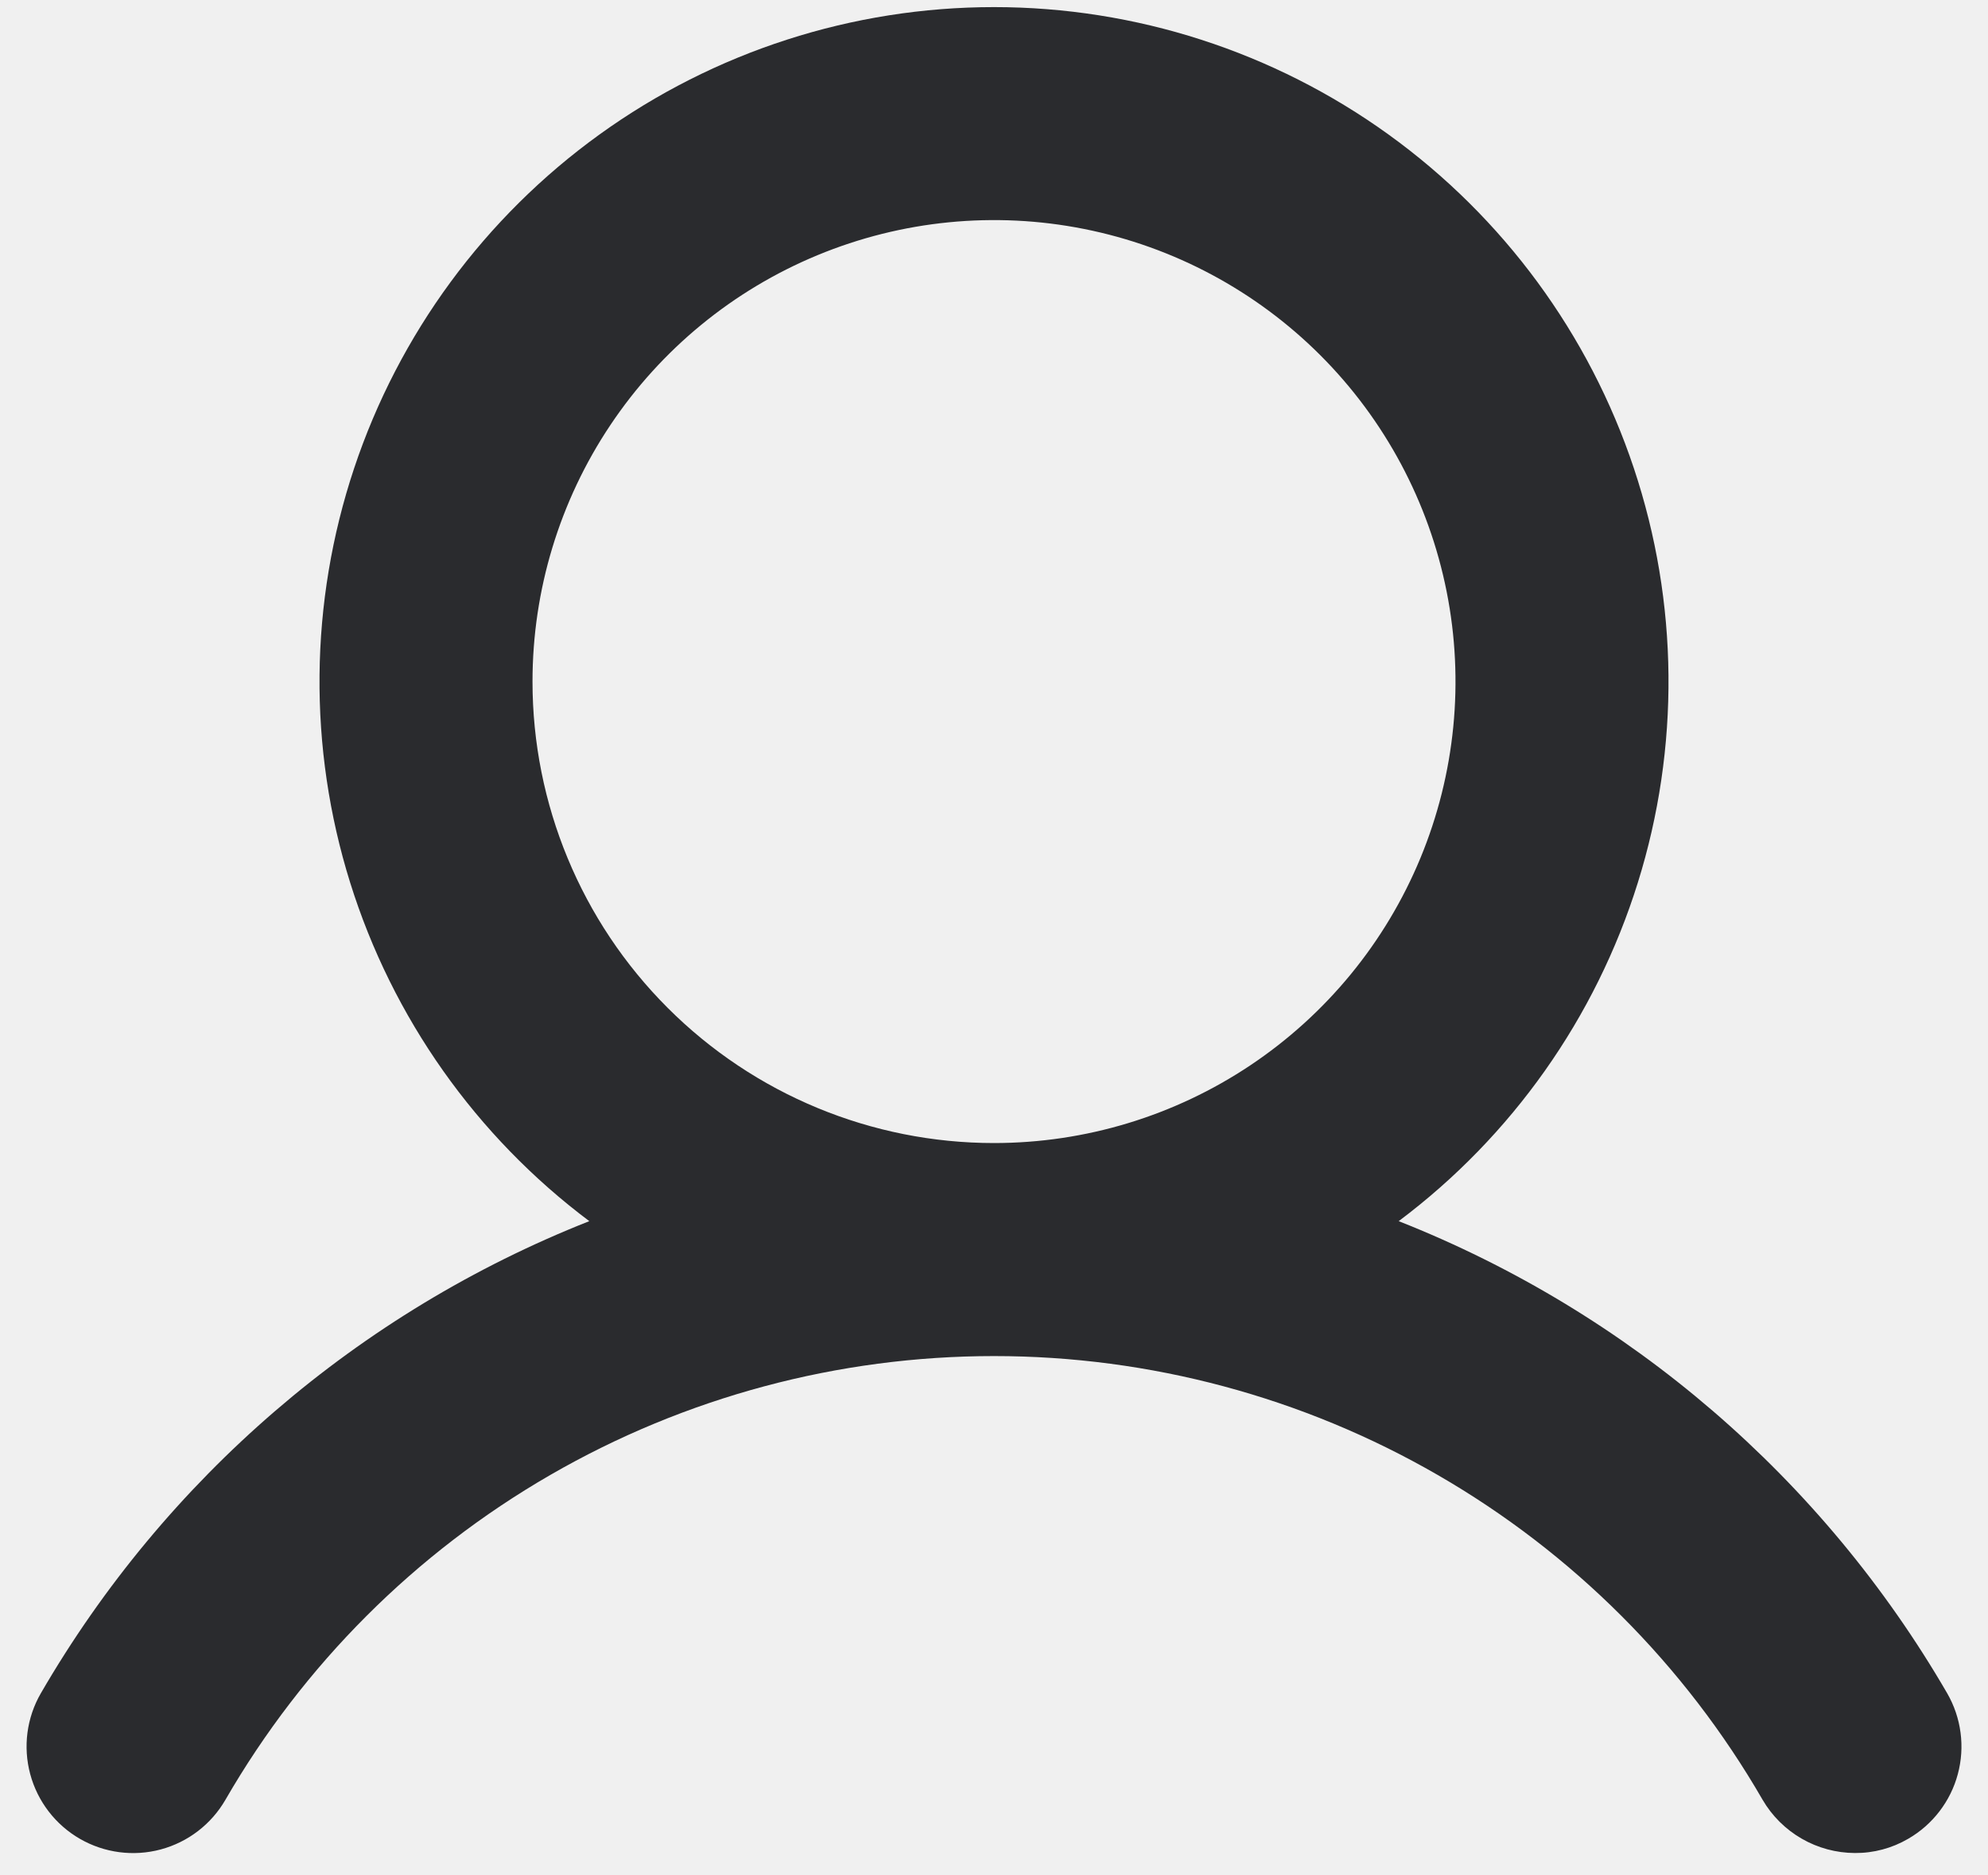
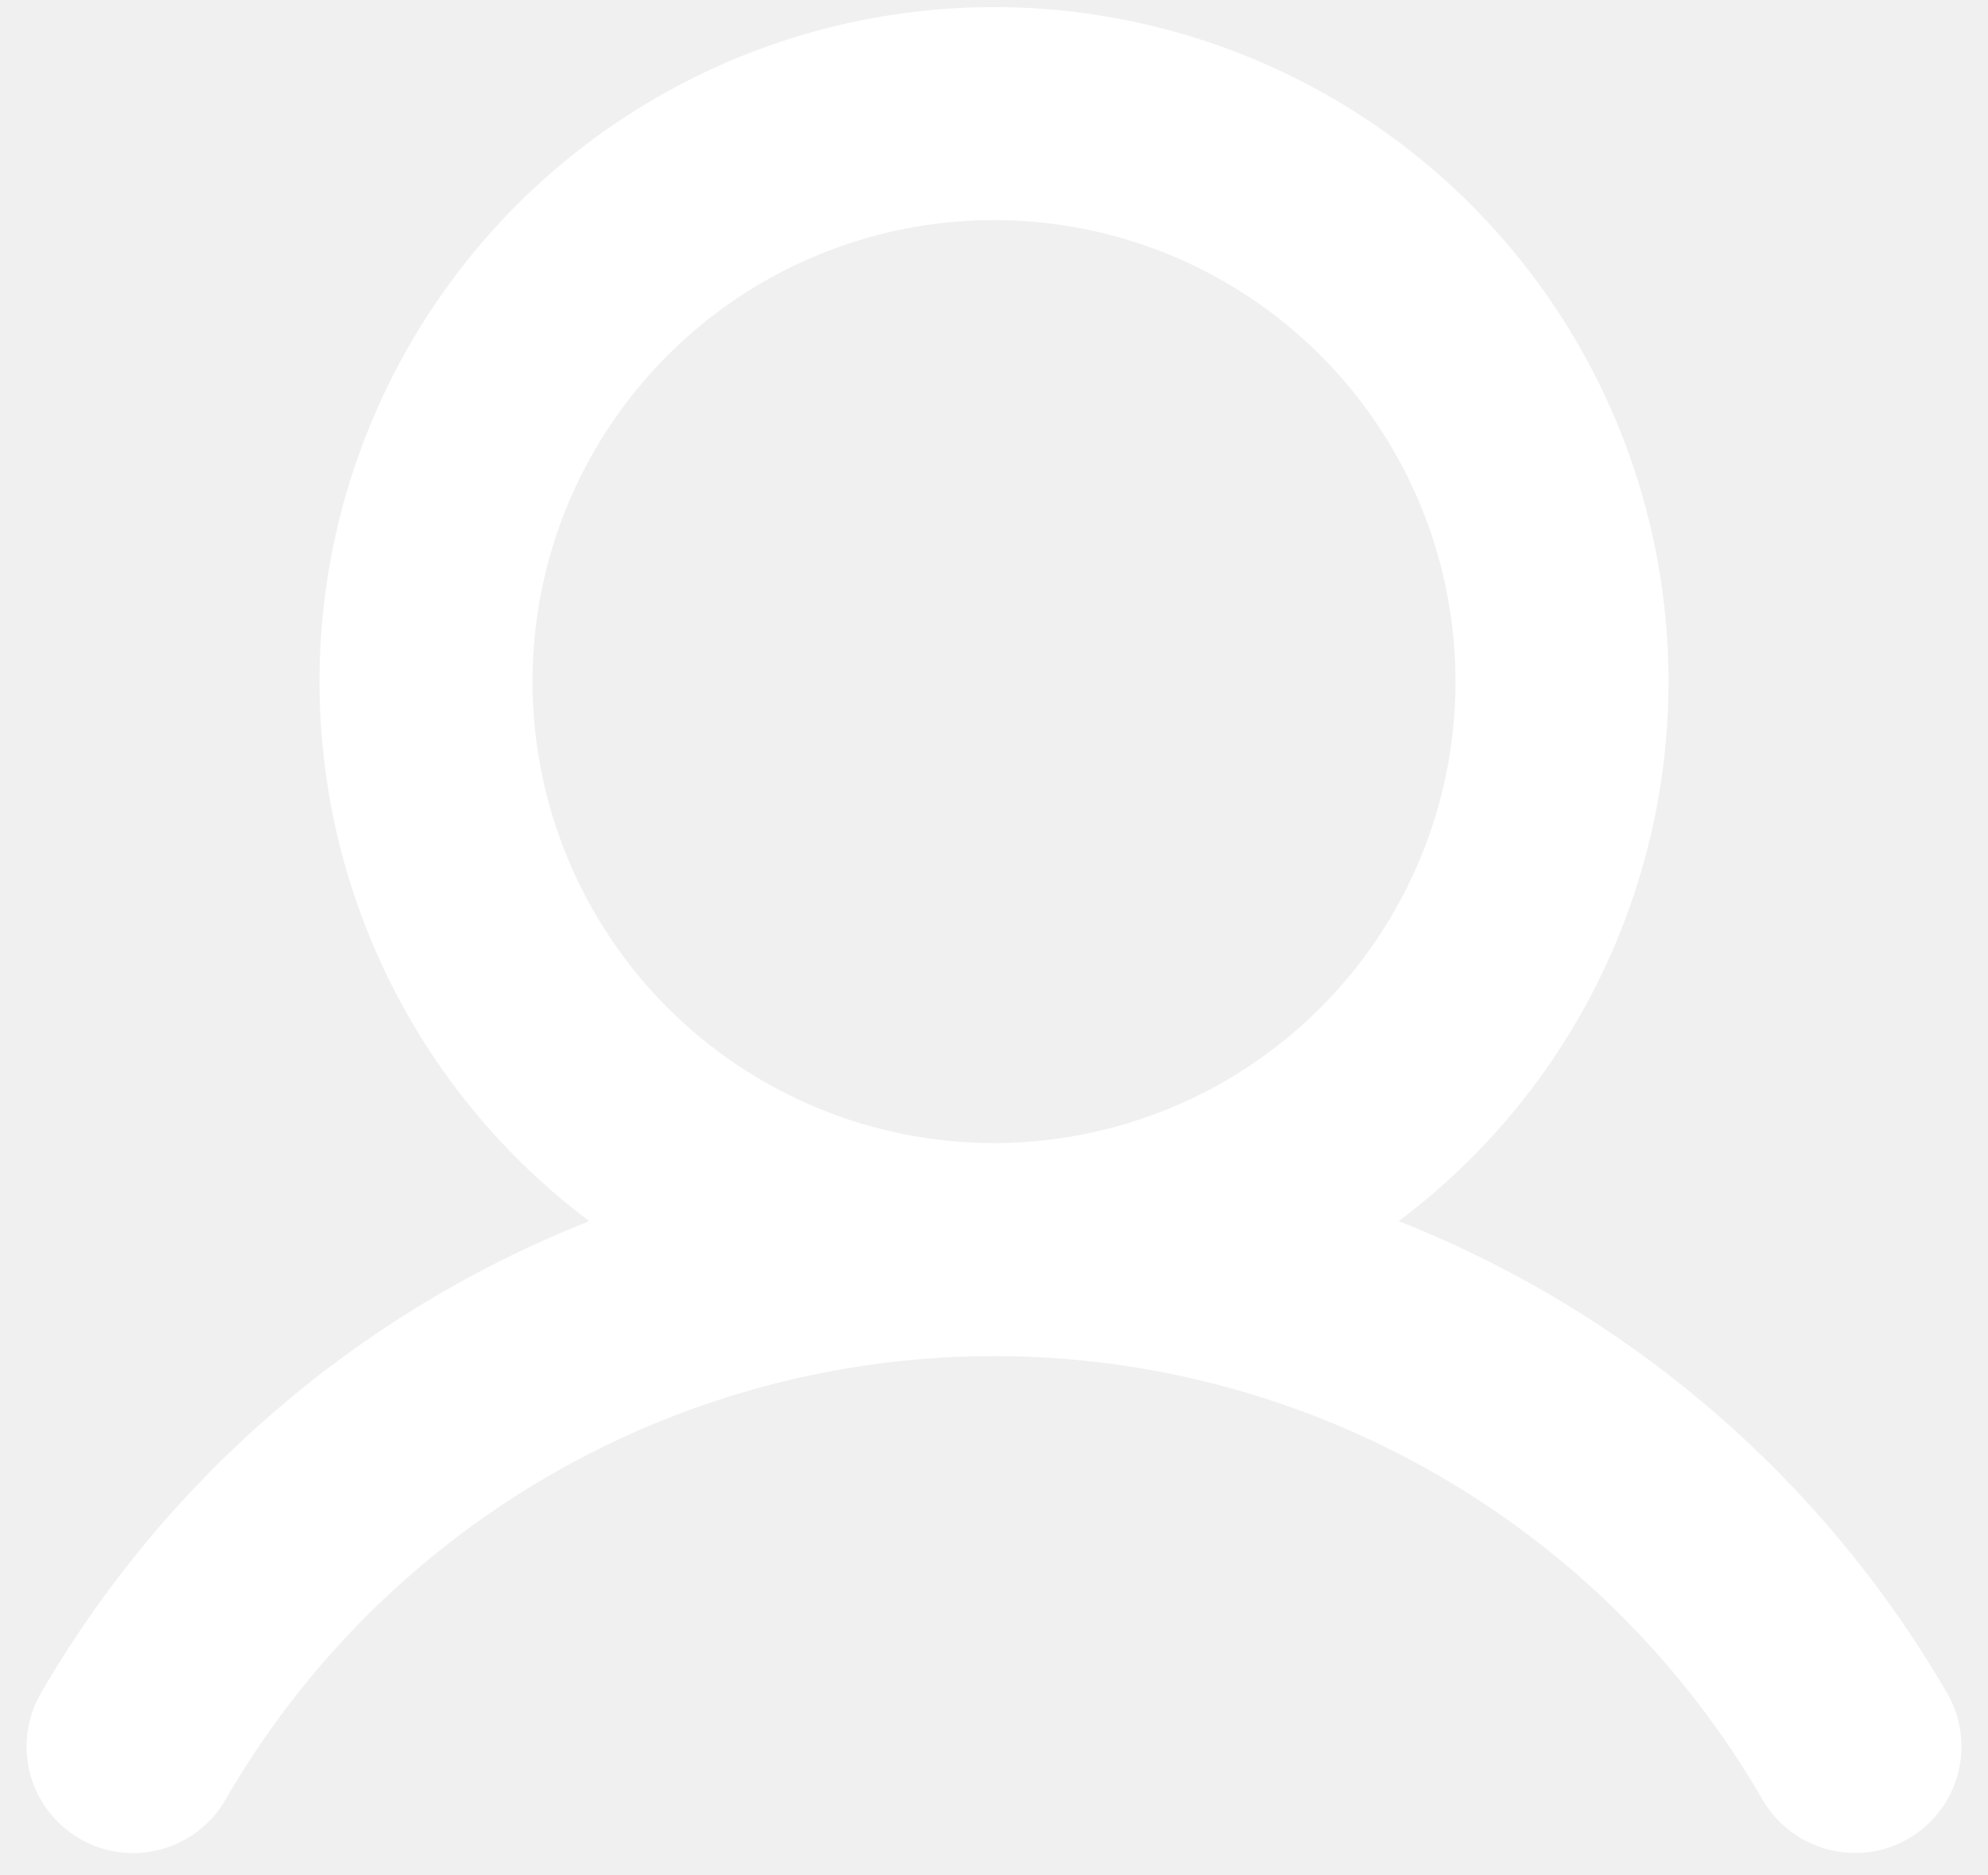
<svg xmlns="http://www.w3.org/2000/svg" width="70" height="66" viewBox="0 0 70 66" fill="none">
-   <path d="M68.563 59.625C64.18 52.068 57.375 46.21 49.25 43C53.238 40.009 56.184 35.84 57.67 31.081C59.156 26.323 59.108 21.218 57.531 16.49C55.955 11.761 52.931 7.648 48.887 4.733C44.843 1.818 39.985 0.25 35 0.25C30.015 0.25 25.157 1.818 21.113 4.733C17.07 7.648 14.045 11.761 12.469 16.49C10.893 21.218 10.844 26.323 12.33 31.081C13.817 35.84 16.762 40.009 20.75 43C12.625 46.21 5.821 52.068 1.438 59.625C0.94 60.487 0.806 61.511 1.064 62.472C1.322 63.433 1.951 64.253 2.813 64.75C3.675 65.247 4.699 65.382 5.66 65.124C6.621 64.866 7.44 64.237 7.938 63.375C10.681 58.625 14.625 54.68 19.376 51.938C24.126 49.195 29.515 47.751 35 47.751C40.485 47.751 45.874 49.195 50.624 51.938C55.375 54.68 59.32 58.625 62.063 63.375C62.394 63.943 62.869 64.415 63.439 64.744C64.009 65.073 64.655 65.247 65.313 65.25C65.971 65.255 66.619 65.082 67.188 64.75C67.615 64.504 67.989 64.176 68.289 63.785C68.589 63.395 68.81 62.949 68.937 62.472C69.065 61.996 69.098 61.5 69.033 61.011C68.969 60.523 68.809 60.052 68.563 59.625ZM18.75 24C18.75 20.786 19.703 17.644 21.489 14.972C23.274 12.3 25.812 10.217 28.782 8.987C31.751 7.757 35.018 7.435 38.17 8.062C41.323 8.689 44.218 10.237 46.491 12.509C48.763 14.782 50.311 17.678 50.938 20.83C51.565 23.982 51.243 27.249 50.013 30.219C48.783 33.188 46.7 35.726 44.028 37.511C41.356 39.297 38.214 40.25 35 40.25C30.69 40.25 26.557 38.538 23.51 35.49C20.462 32.443 18.75 28.31 18.75 24Z" fill="#2A2B2E" />
+   <path d="M68.563 59.625C64.18 52.068 57.375 46.21 49.25 43C53.238 40.009 56.184 35.84 57.67 31.081C59.156 26.323 59.108 21.218 57.531 16.49C55.955 11.761 52.931 7.648 48.887 4.733C44.843 1.818 39.985 0.25 35 0.25C30.015 0.25 25.157 1.818 21.113 4.733C17.07 7.648 14.045 11.761 12.469 16.49C10.893 21.218 10.844 26.323 12.33 31.081C13.817 35.84 16.762 40.009 20.75 43C12.625 46.21 5.821 52.068 1.438 59.625C0.94 60.487 0.806 61.511 1.064 62.472C1.322 63.433 1.951 64.253 2.813 64.75C3.675 65.247 4.699 65.382 5.66 65.124C6.621 64.866 7.44 64.237 7.938 63.375C10.681 58.625 14.625 54.68 19.376 51.938C24.126 49.195 29.515 47.751 35 47.751C40.485 47.751 45.874 49.195 50.624 51.938C55.375 54.68 59.32 58.625 62.063 63.375C62.394 63.943 62.869 64.415 63.439 64.744C64.009 65.073 64.655 65.247 65.313 65.25C65.971 65.255 66.619 65.082 67.188 64.75C67.615 64.504 67.989 64.176 68.289 63.785C68.589 63.395 68.81 62.949 68.937 62.472C69.065 61.996 69.098 61.5 69.033 61.011C68.969 60.523 68.809 60.052 68.563 59.625ZM18.75 24C18.75 20.786 19.703 17.644 21.489 14.972C23.274 12.3 25.812 10.217 28.782 8.987C31.751 7.757 35.018 7.435 38.17 8.062C41.323 8.689 44.218 10.237 46.491 12.509C48.763 14.782 50.311 17.678 50.938 20.83C51.565 23.982 51.243 27.249 50.013 30.219C48.783 33.188 46.7 35.726 44.028 37.511C41.356 39.297 38.214 40.25 35 40.25C30.69 40.25 26.557 38.538 23.51 35.49C20.462 32.443 18.75 28.31 18.75 24Z" fill="#FFFFFF" />
</svg>
